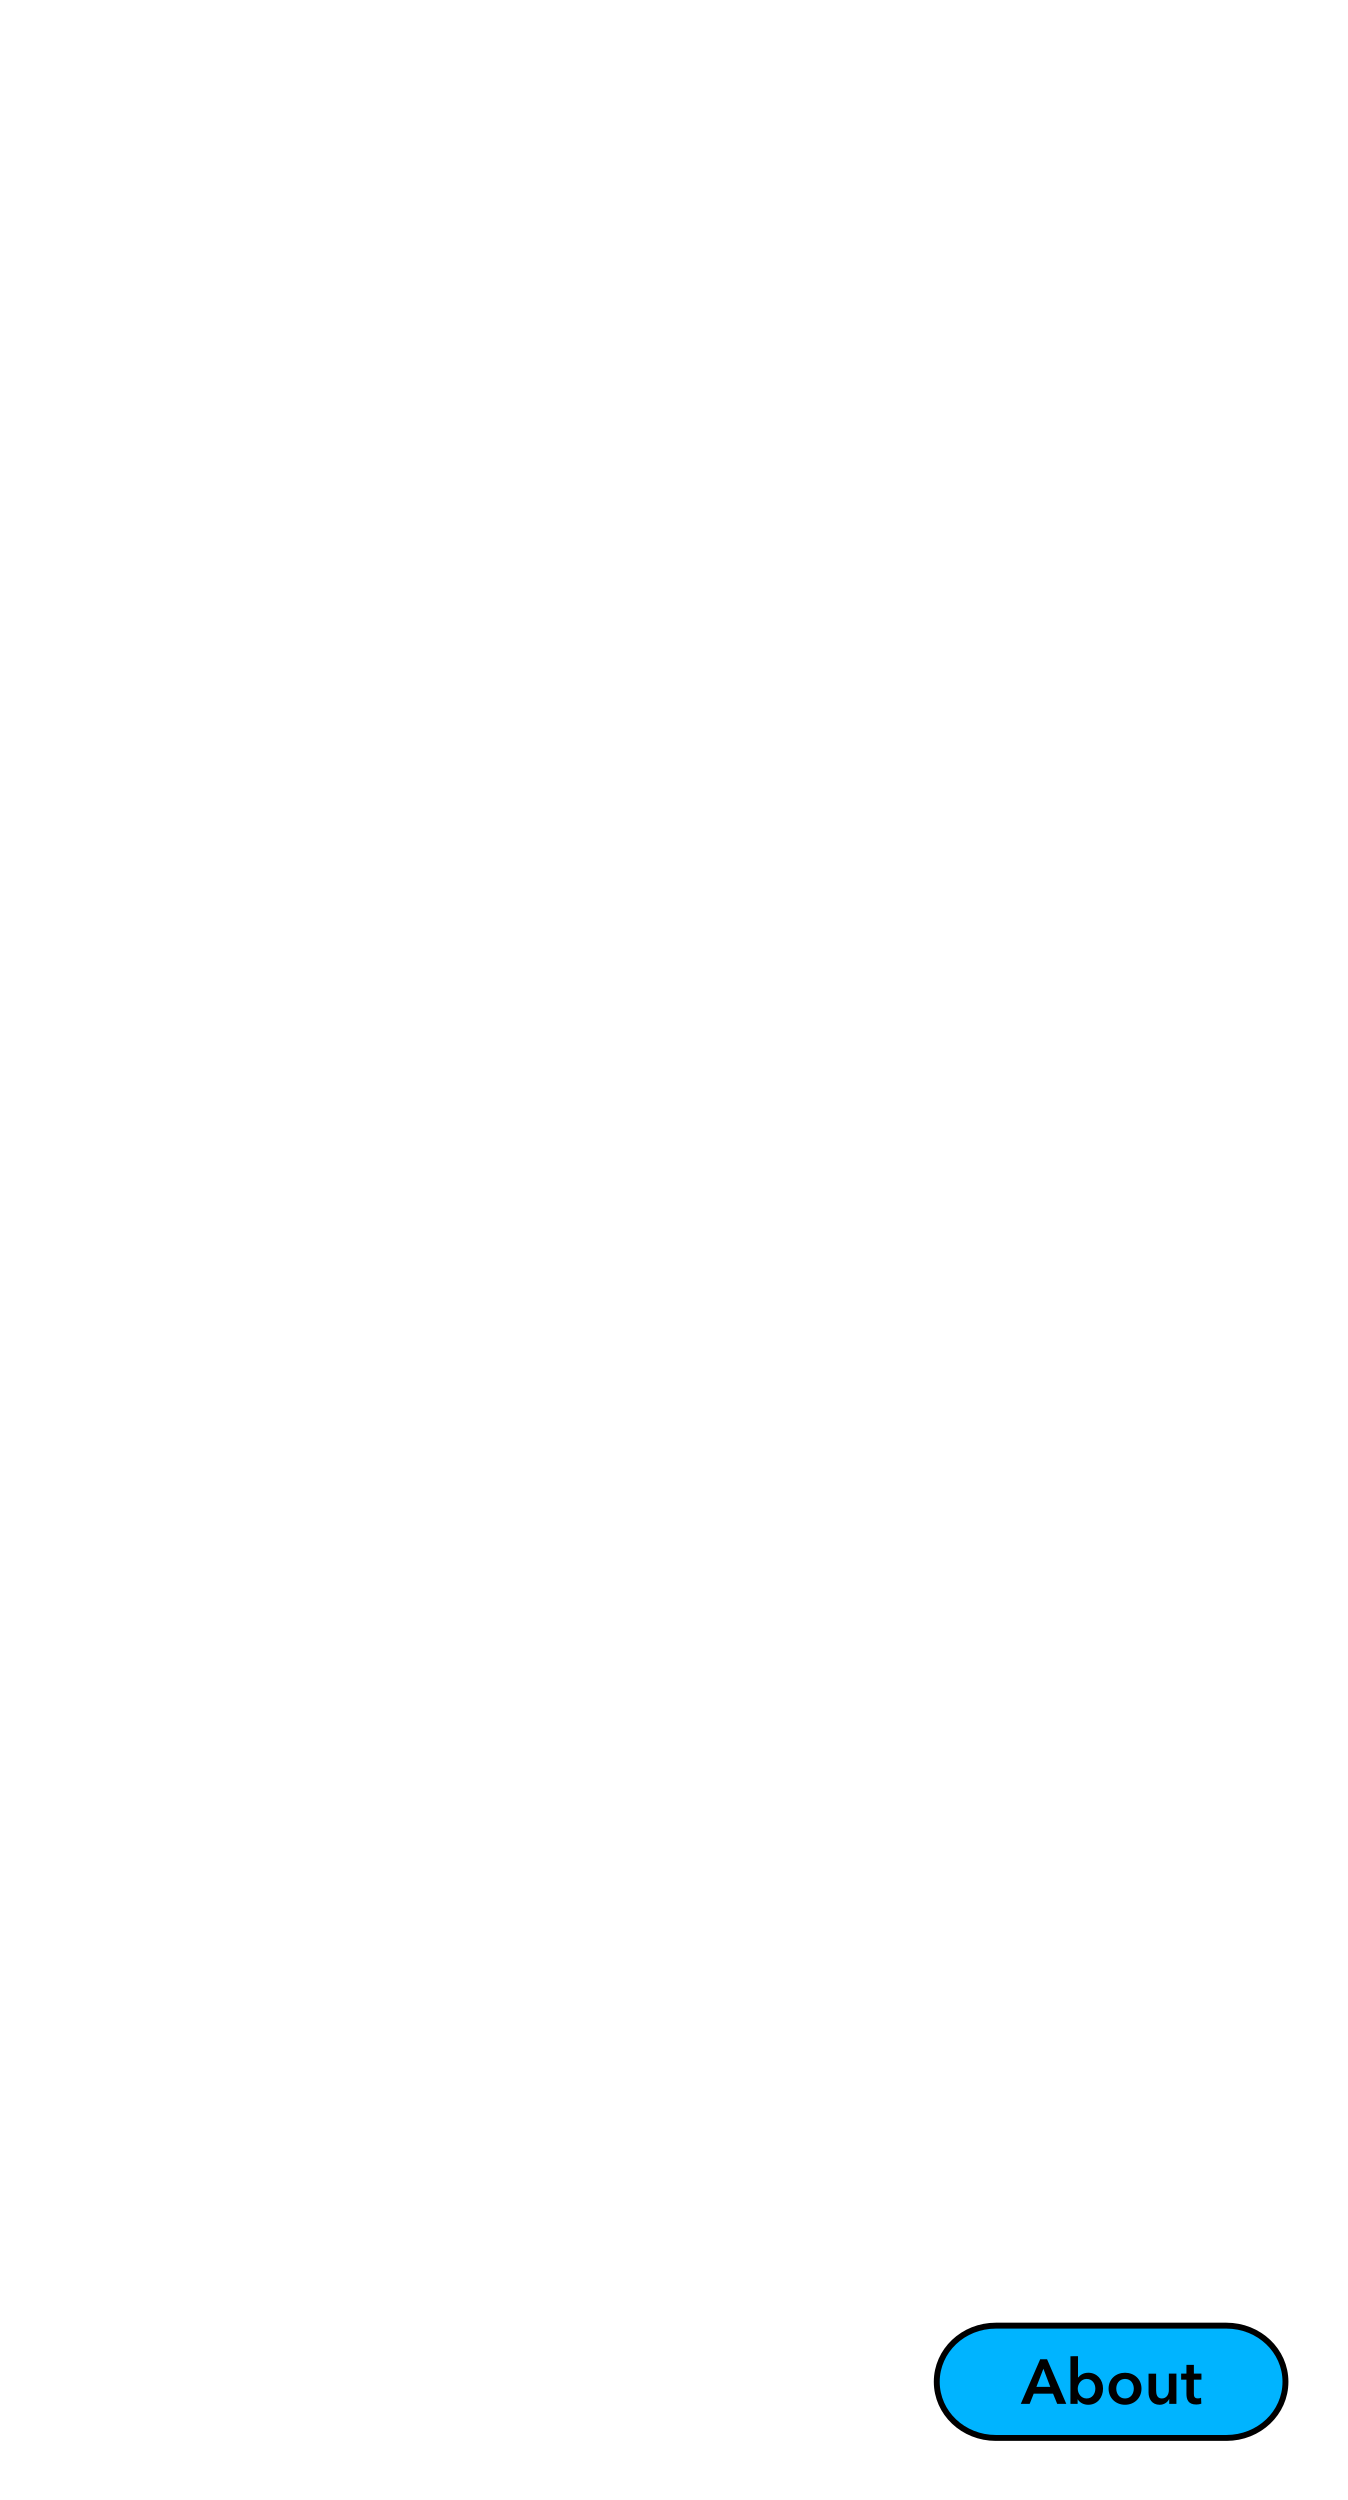
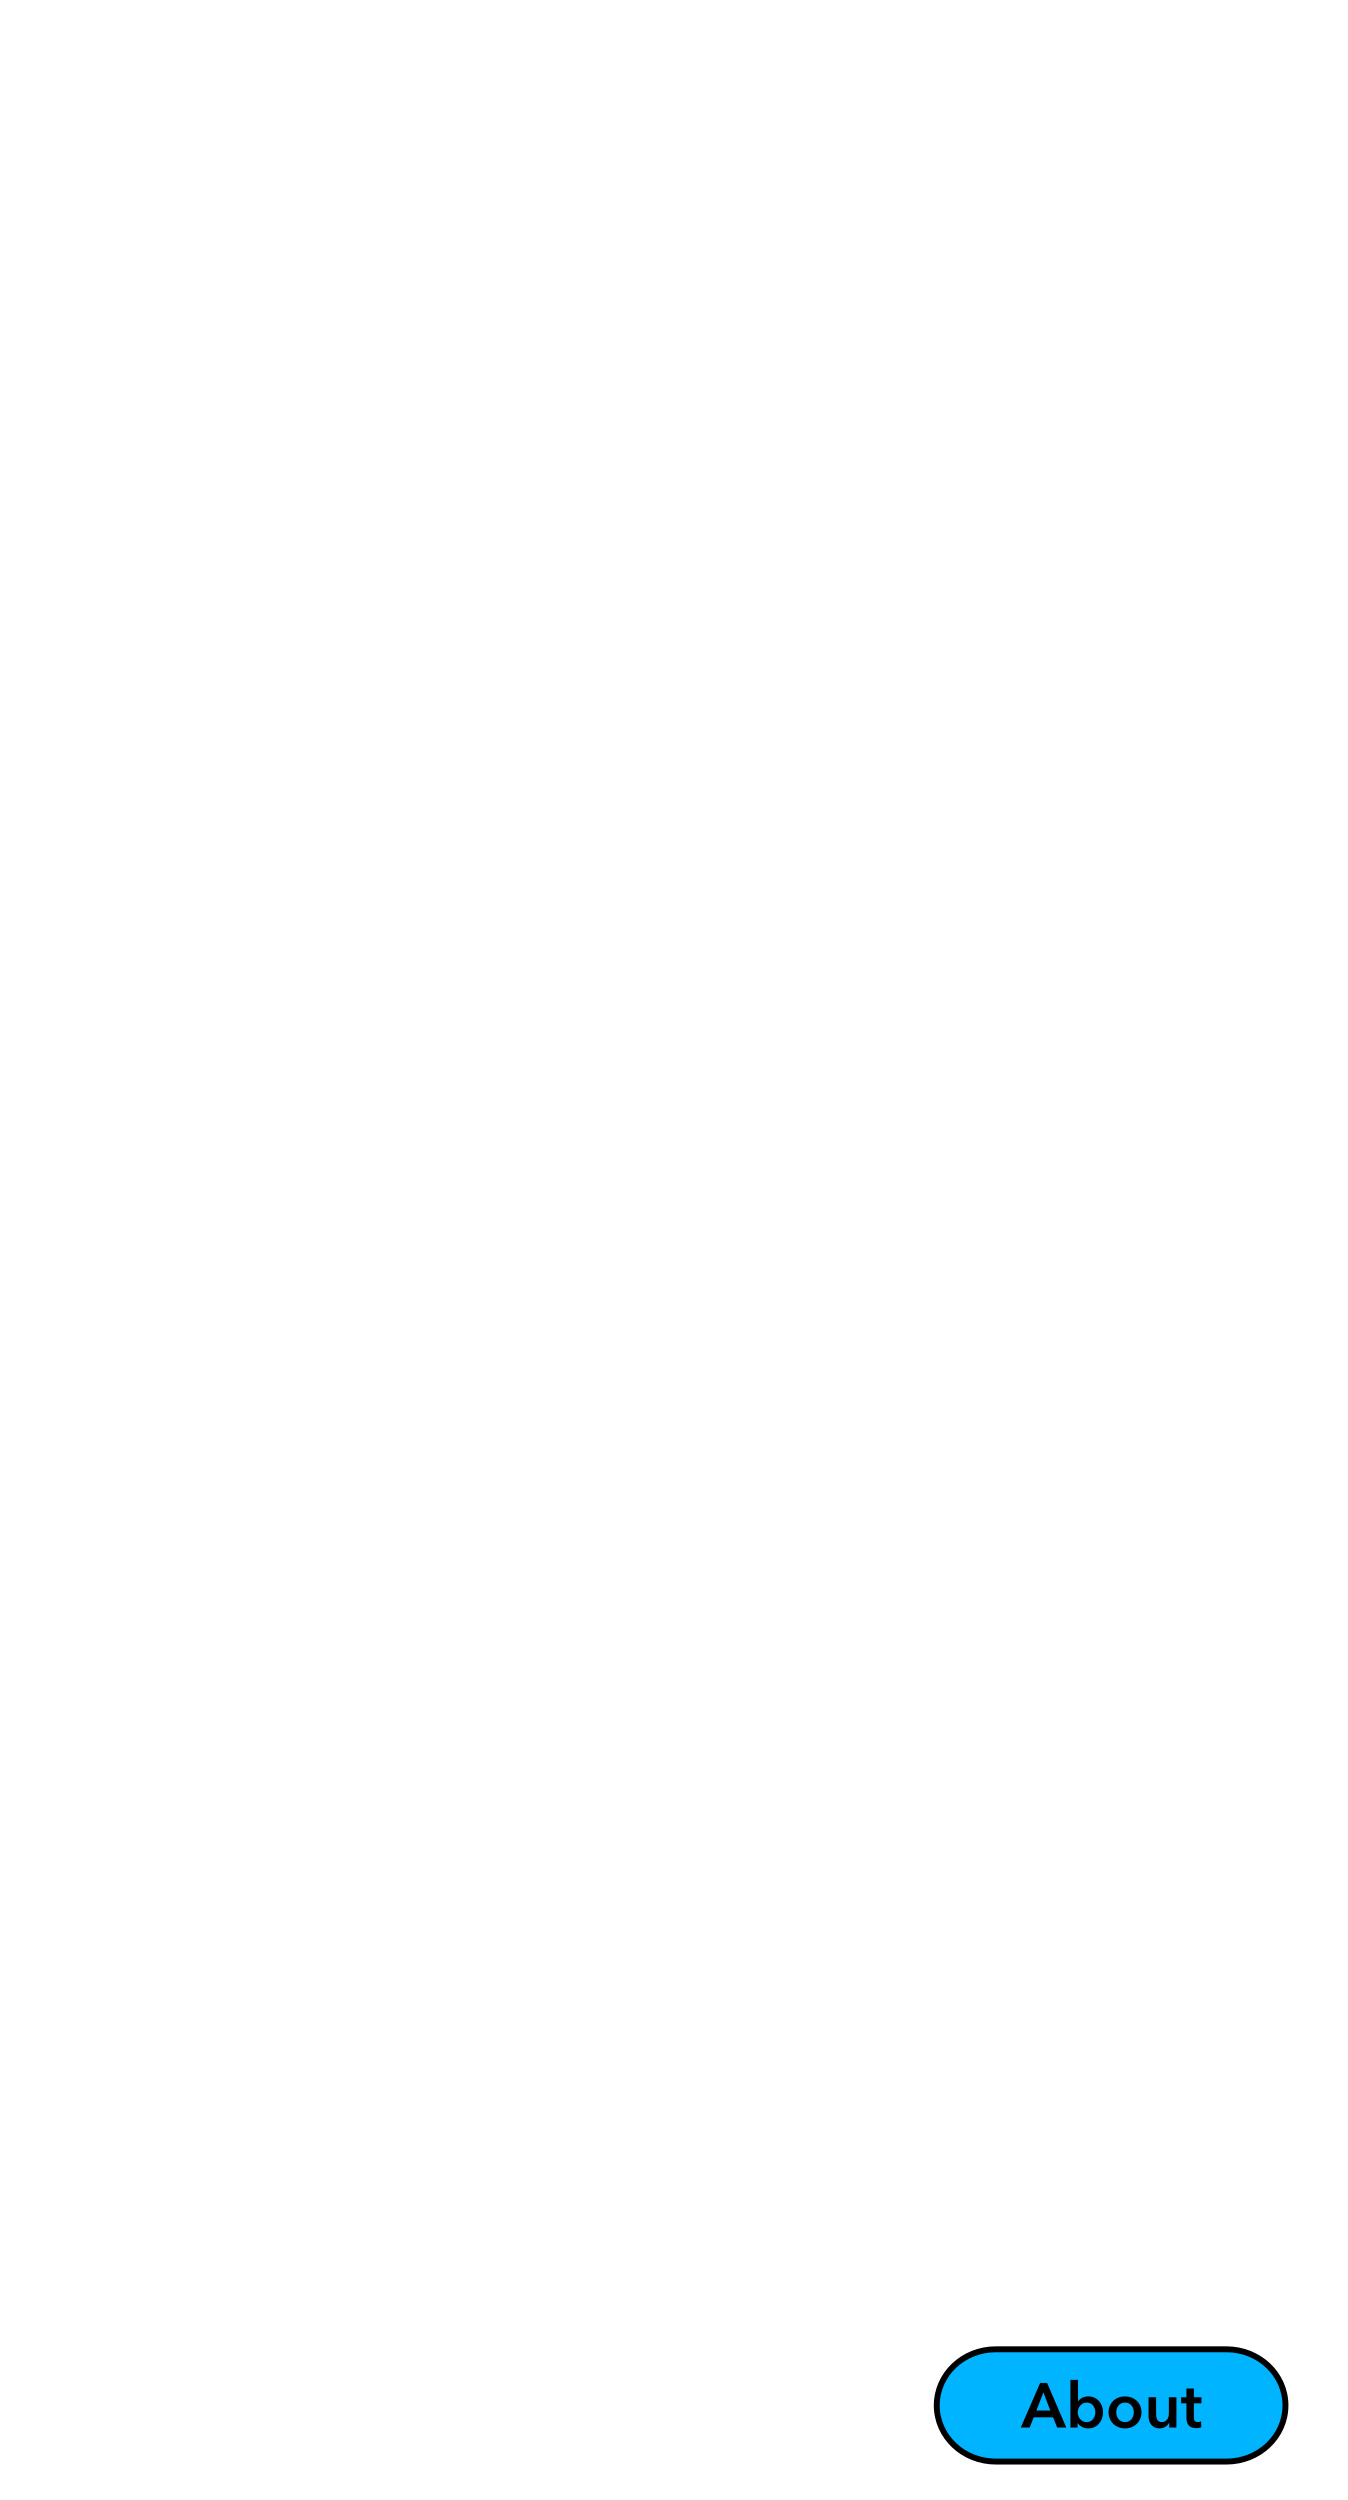
<svg xmlns="http://www.w3.org/2000/svg" xmlns:xlink="http://www.w3.org/1999/xlink" width="228" height="423" id="svg2" version="1.1">
  <defs id="defs4">
    <pattern xlink:href="#Strips1_1-7-5" id="pattern9313-9-8" patternTransform="matrix(0.7876425,1.340715,-9.510596,5.396273,930,-882.2932)" />
    <pattern id="Strips1_1-7-5" patternTransform="translate(0,0) scale(10,10)" height="1" width="2" patternUnits="userSpaceOnUse">
      <rect id="rect8592-4-2" height="2" width="1" y="-0.5" x="0" style="fill:black;stroke:none" />
    </pattern>
  </defs>
  <g transform="translate(0,-763.3622)" id="layer1" style="display:inline">
-     <g id="export-button-about-on" transform="translate(-642,1268.362)" style="display:inline;enable-background:new">
+     <g id="export-button-about-on" transform="translate(-642,1272.362)" style="display:inline;enable-background:new">
      <path id="rect2297" style="color:#000000;clip-rule:nonzero;display:inline;overflow:visible;visibility:visible;isolation:auto;mix-blend-mode:normal;color-interpolation:sRGB;color-interpolation-filters:linearRGB;solid-color:#000000;solid-opacity:1;fill:#00b4ff;fill-opacity:1;fill-rule:nonzero;stroke:#000000;stroke-width:1;stroke-linecap:round;stroke-linejoin:round;stroke-miterlimit:4;stroke-dasharray:none;stroke-dashoffset:0;stroke-opacity:1;marker:none;color-rendering:auto;image-rendering:auto;shape-rendering:auto;text-rendering:auto;enable-background:accumulate" d="m 810.5,-111.5 h 39 c 5.54,0 10,4.237 10,9.5 0,5.263 -4.46,9.5 -10,9.5 h -39 c -5.54,0 -10,-4.237 -10,-9.5 0,-5.263 4.46,-9.5 10,-9.5 z" />
      <g aria-label="About" id="text2301" style="font-style:normal;font-variant:normal;font-weight:600;font-stretch:normal;font-size:10.667px;line-height:0%;font-family:sans-serif;-inkscape-font-specification:'Avenir Next LT Pro Semi-Bold';text-align:center;letter-spacing:0px;word-spacing:0px;text-anchor:middle;display:inline;fill:#000000;fill-opacity:1;stroke:none;enable-background:new">
        <path d="m 814.714,-98.261 h 1.504 l 0.683,-1.728 h 3.275 l 0.704,1.728 h 1.536 l -3.253,-7.552 h -1.163 z m 2.645,-2.88 1.184,-3.072 1.163,3.072 z" style="font-style:normal;font-variant:normal;font-weight:600;font-stretch:normal;font-size:10.667px;line-height:1.25;font-family:'Avenir Next LT Pro';-inkscape-font-specification:'Avenir Next LT Pro Semi-Bold';fill:#000000" id="path10424" />
        <path d="m 823.119,-106.325 v 8.064 h 1.216 v -0.768 h 0.021 c 0.352,0.587 1.045,0.917 1.76,0.917 1.557,0 2.517,-1.237 2.517,-2.731 0,-1.515 -1.024,-2.688 -2.485,-2.688 -0.939,0 -1.451,0.469 -1.717,0.8 h -0.032 v -3.595 z m 4.213,5.483 c 0,0.8 -0.48,1.664 -1.472,1.664 -0.939,0 -1.504,-0.843 -1.504,-1.643 0,-0.8 0.565,-1.664 1.504,-1.664 0.992,0 1.472,0.843 1.472,1.643 z" style="font-style:normal;font-variant:normal;font-weight:600;font-stretch:normal;font-size:10.667px;line-height:1.25;font-family:'Avenir Next LT Pro';-inkscape-font-specification:'Avenir Next LT Pro Semi-Bold';fill:#000000" id="path10426" />
        <path d="m 829.572,-100.843 c 0,1.611 1.237,2.731 2.784,2.731 1.547,0 2.784,-1.12 2.784,-2.731 0,-1.611 -1.237,-2.688 -2.784,-2.688 -1.547,0 -2.784,1.077 -2.784,2.688 z m 1.301,0 c 0,-0.8 0.469,-1.643 1.483,-1.643 1.013,0 1.483,0.843 1.483,1.643 0,0.8 -0.469,1.664 -1.483,1.664 -1.013,0 -1.483,-0.864 -1.483,-1.664 z" style="font-style:normal;font-variant:normal;font-weight:600;font-stretch:normal;font-size:10.667px;line-height:1.25;font-family:'Avenir Next LT Pro';-inkscape-font-specification:'Avenir Next LT Pro Semi-Bold';fill:#000000" id="path10428" />
        <path d="m 841.05,-103.381 h -1.28 v 2.816 c 0,0.683 -0.384,1.387 -1.195,1.387 -0.821,0 -0.96,-0.757 -0.96,-1.365 v -2.837 h -1.28 v 3.2 c 0,1.045 0.555,2.069 1.888,2.069 0.757,0 1.365,-0.459 1.589,-0.971 h 0.021 v 0.821 h 1.216 z" style="font-style:normal;font-variant:normal;font-weight:600;font-stretch:normal;font-size:10.667px;line-height:1.25;font-family:'Avenir Next LT Pro';-inkscape-font-specification:'Avenir Next LT Pro Semi-Bold';fill:#000000" id="path10430" />
        <path d="m 842.746,-102.357 v 2.389 c 0,0.981 0.309,1.813 1.664,1.813 0.288,0 0.629,-0.053 0.853,-0.139 l -0.043,-1.003 c -0.149,0.075 -0.373,0.107 -0.544,0.107 -0.565,0 -0.672,-0.331 -0.672,-0.789 v -2.379 h 1.28 v -1.024 h -1.28 v -1.483 h -1.259 v 1.483 h -0.896 v 1.024 z" style="font-style:normal;font-variant:normal;font-weight:600;font-stretch:normal;font-size:10.667px;line-height:1.25;font-family:'Avenir Next LT Pro';-inkscape-font-specification:'Avenir Next LT Pro Semi-Bold';fill:#000000" id="path10432" />
      </g>
    </g>
  </g>
</svg>
